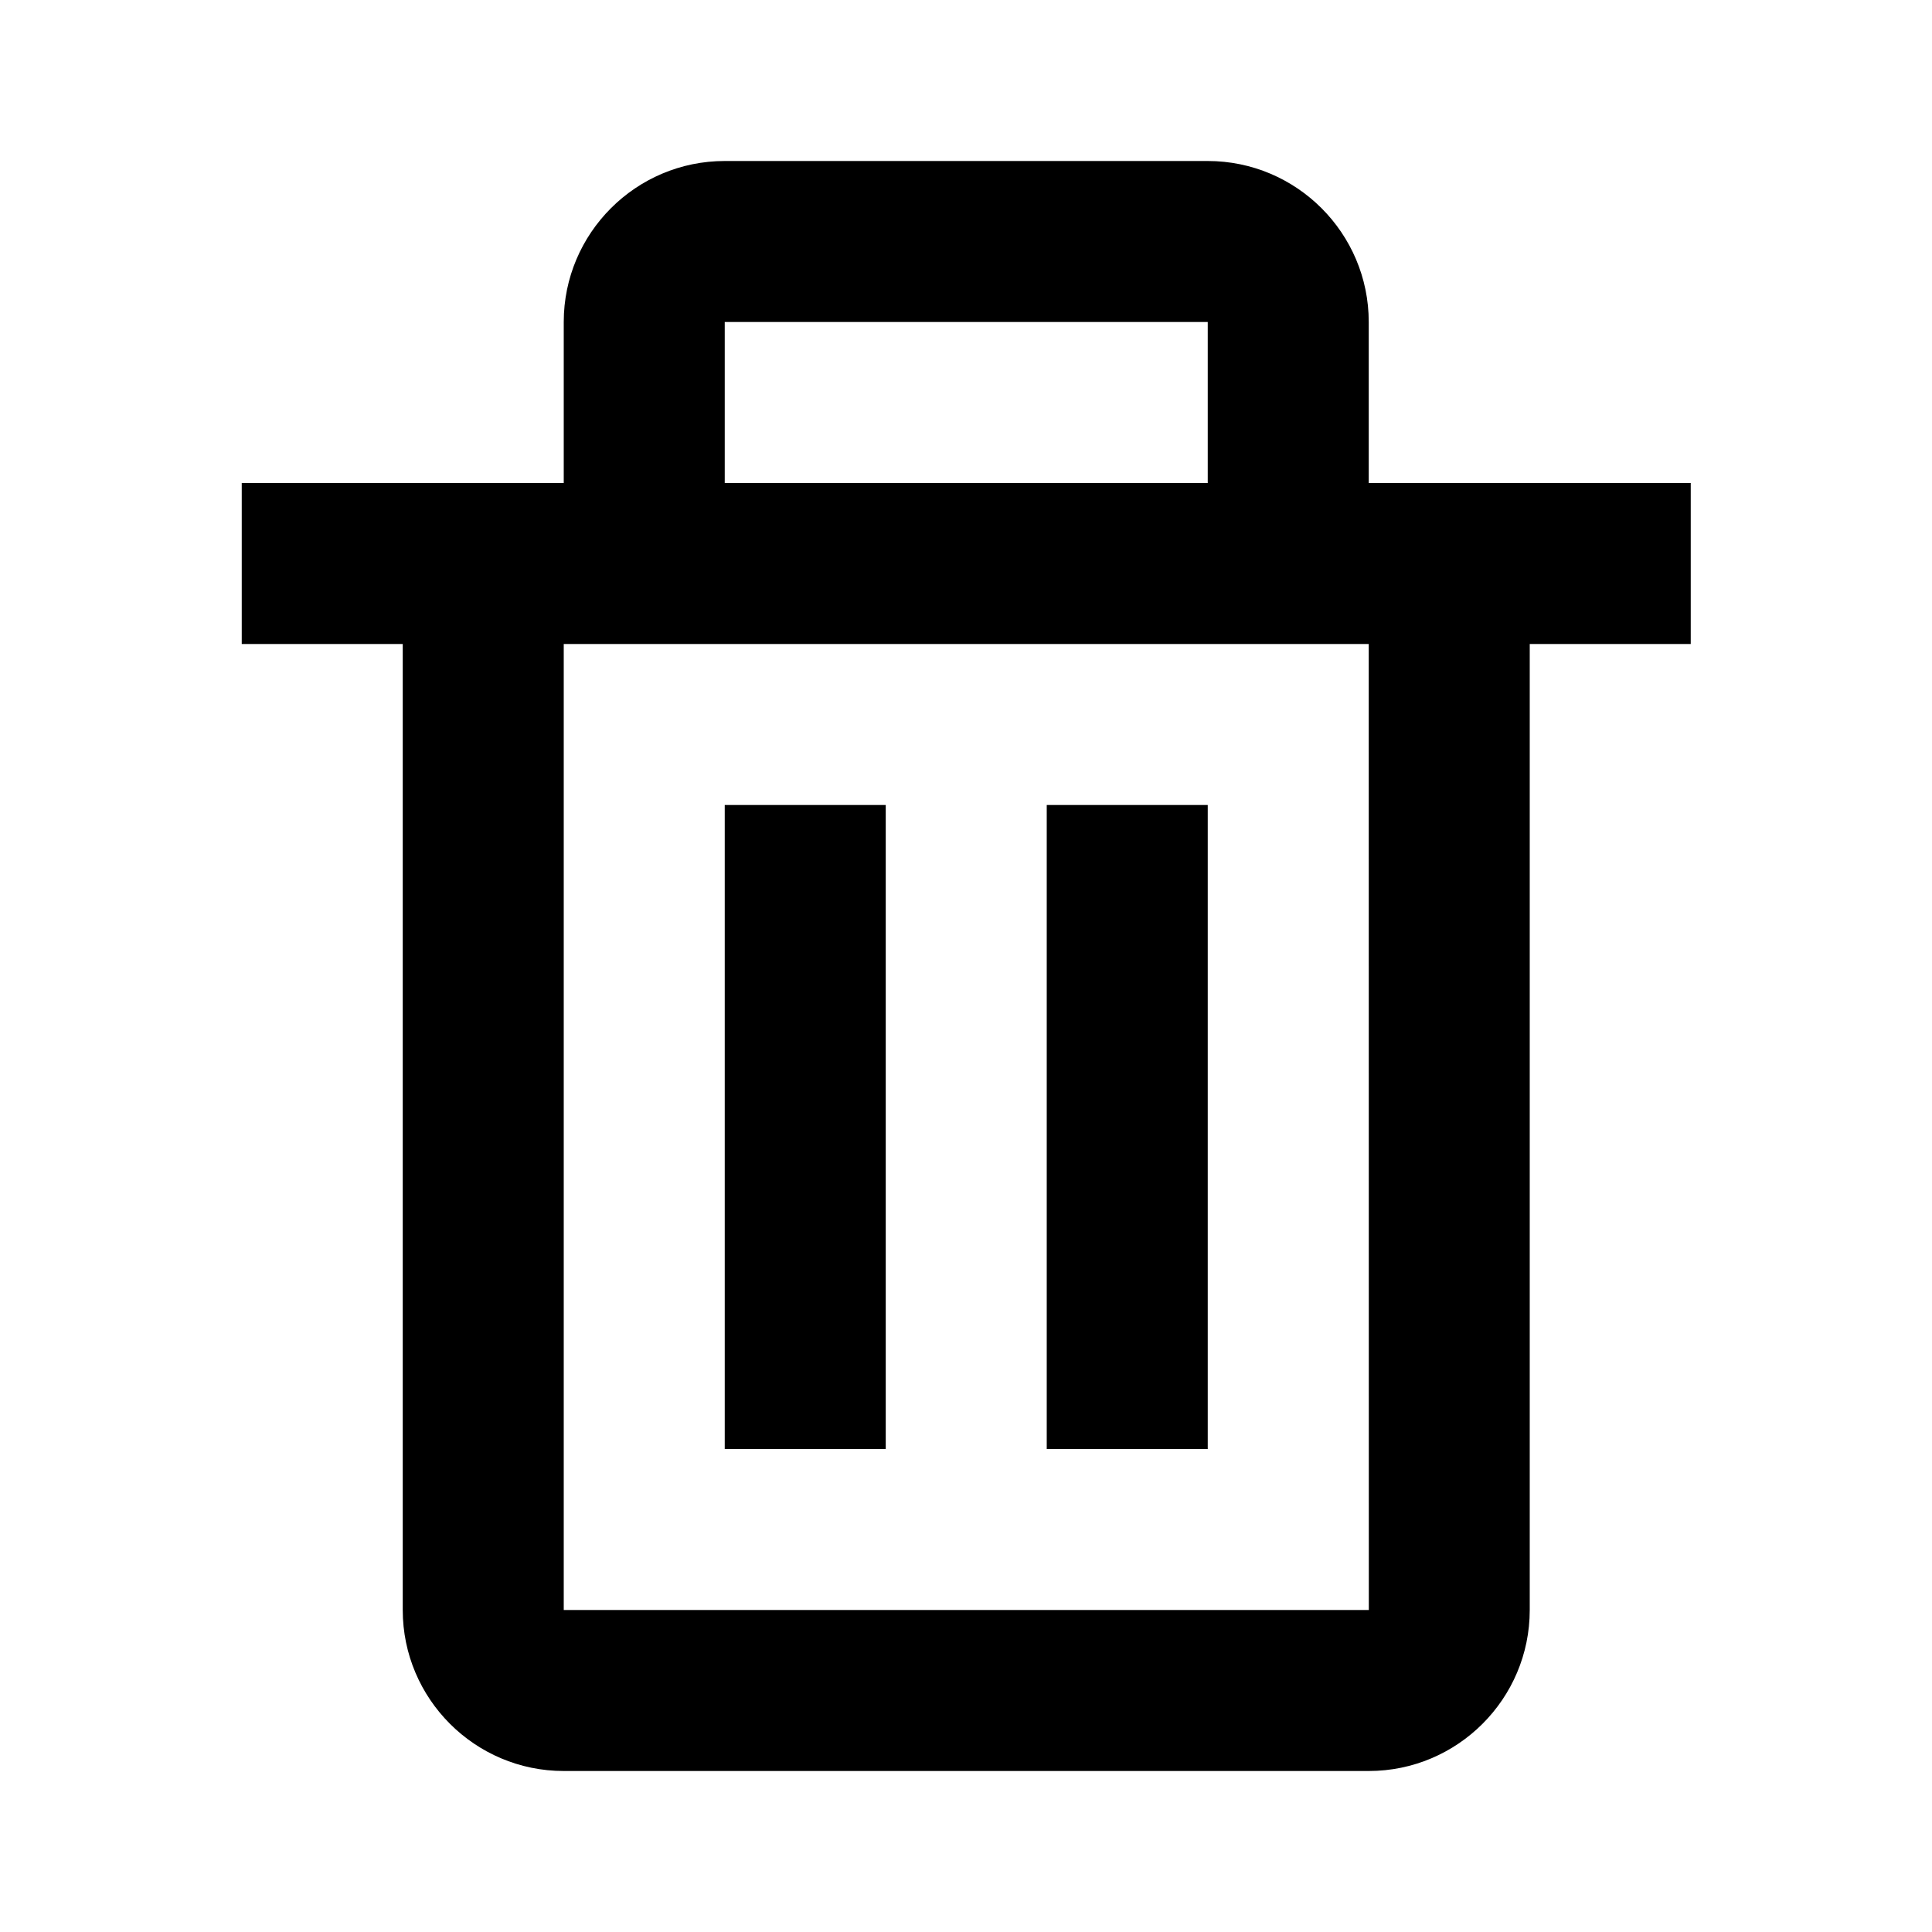
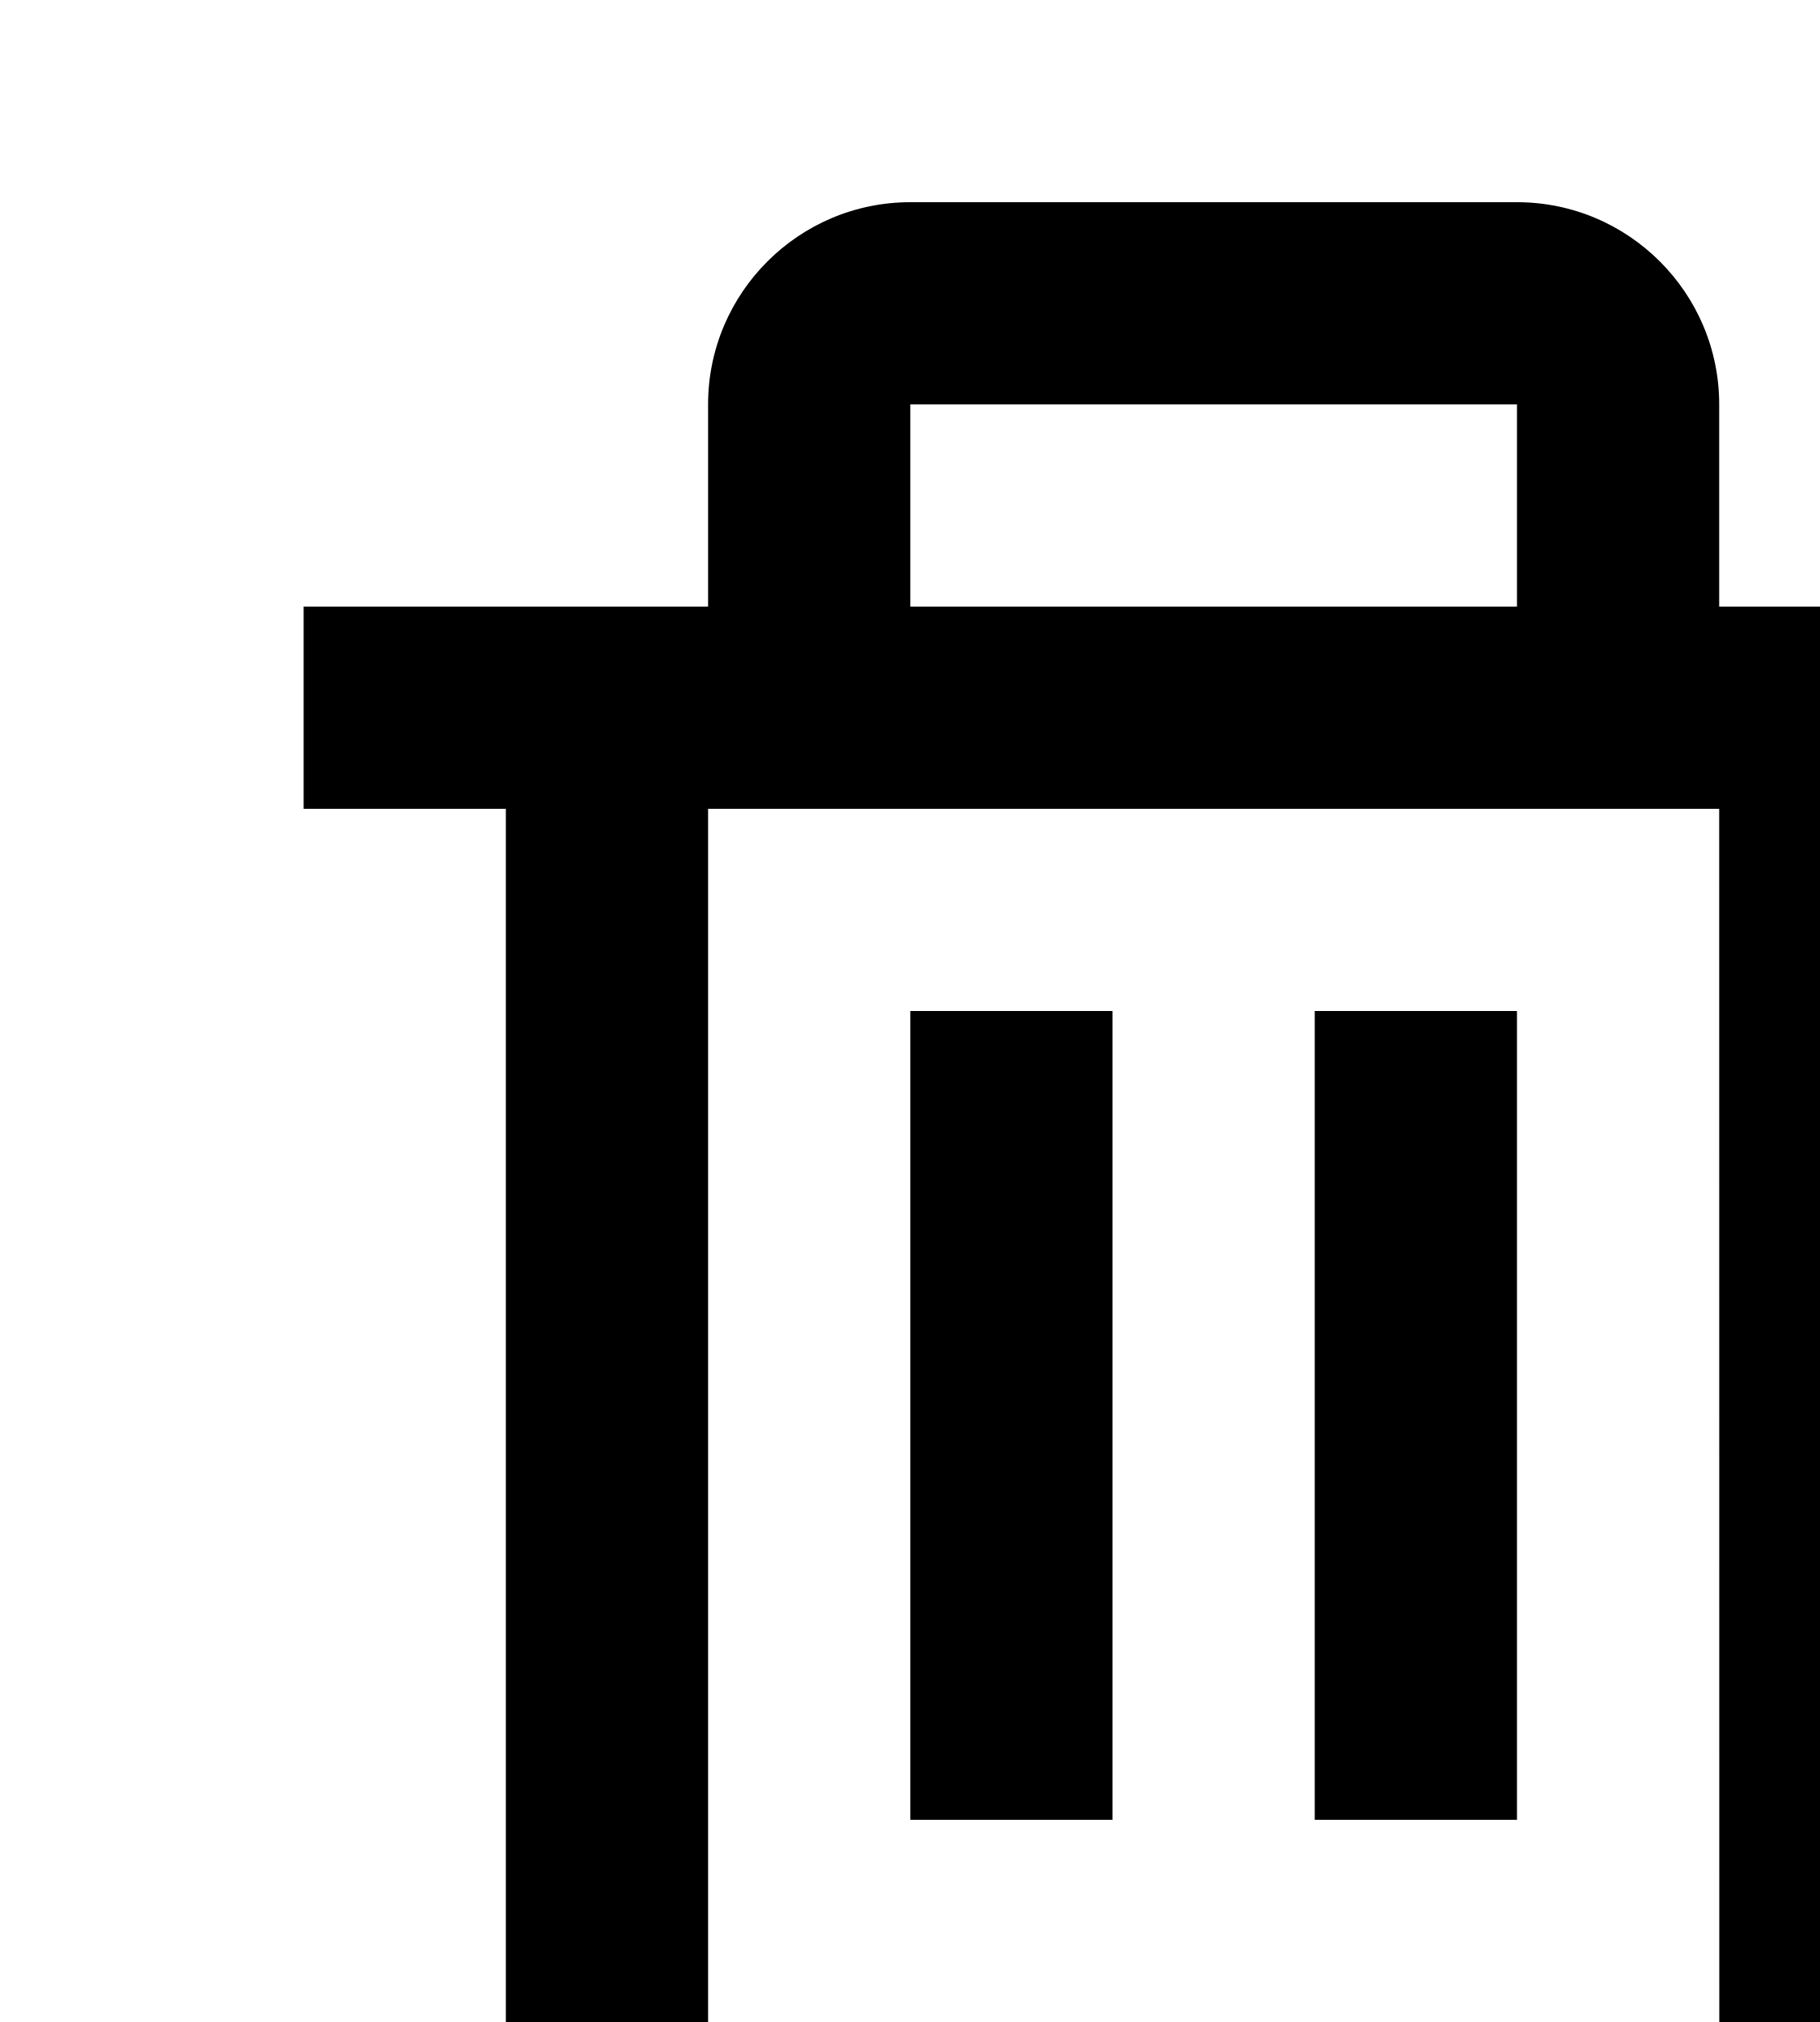
- <svg xmlns="http://www.w3.org/2000/svg" width="24" height="24" viewBox="0 0 24 24">
+ <svg xmlns="http://www.w3.org/2000/svg" width="100%" height="100%">
  <path fill="none" d="M17.004 20L17.003 8h-1-8-1v12H17.004zM13.003 10h2v8h-2V10zM9.003 10h2v8h-2V10zM9.003 4H15.003V6H9.003z" />
  <path d="M5.003,20c0,1.103,0.897,2,2,2h10c1.103,0,2-0.897,2-2V8h2V6h-3h-1V4c0-1.103-0.897-2-2-2h-6c-1.103,0-2,0.897-2,2v2h-1h-3 v2h2V20z M9.003,4h6v2h-6V4z M8.003,8h8h1l0.001,12H7.003V8H8.003z" />
  <path d="M9.003 10H11.003V18H9.003zM13.003 10H15.003V18H13.003z" />
</svg>
